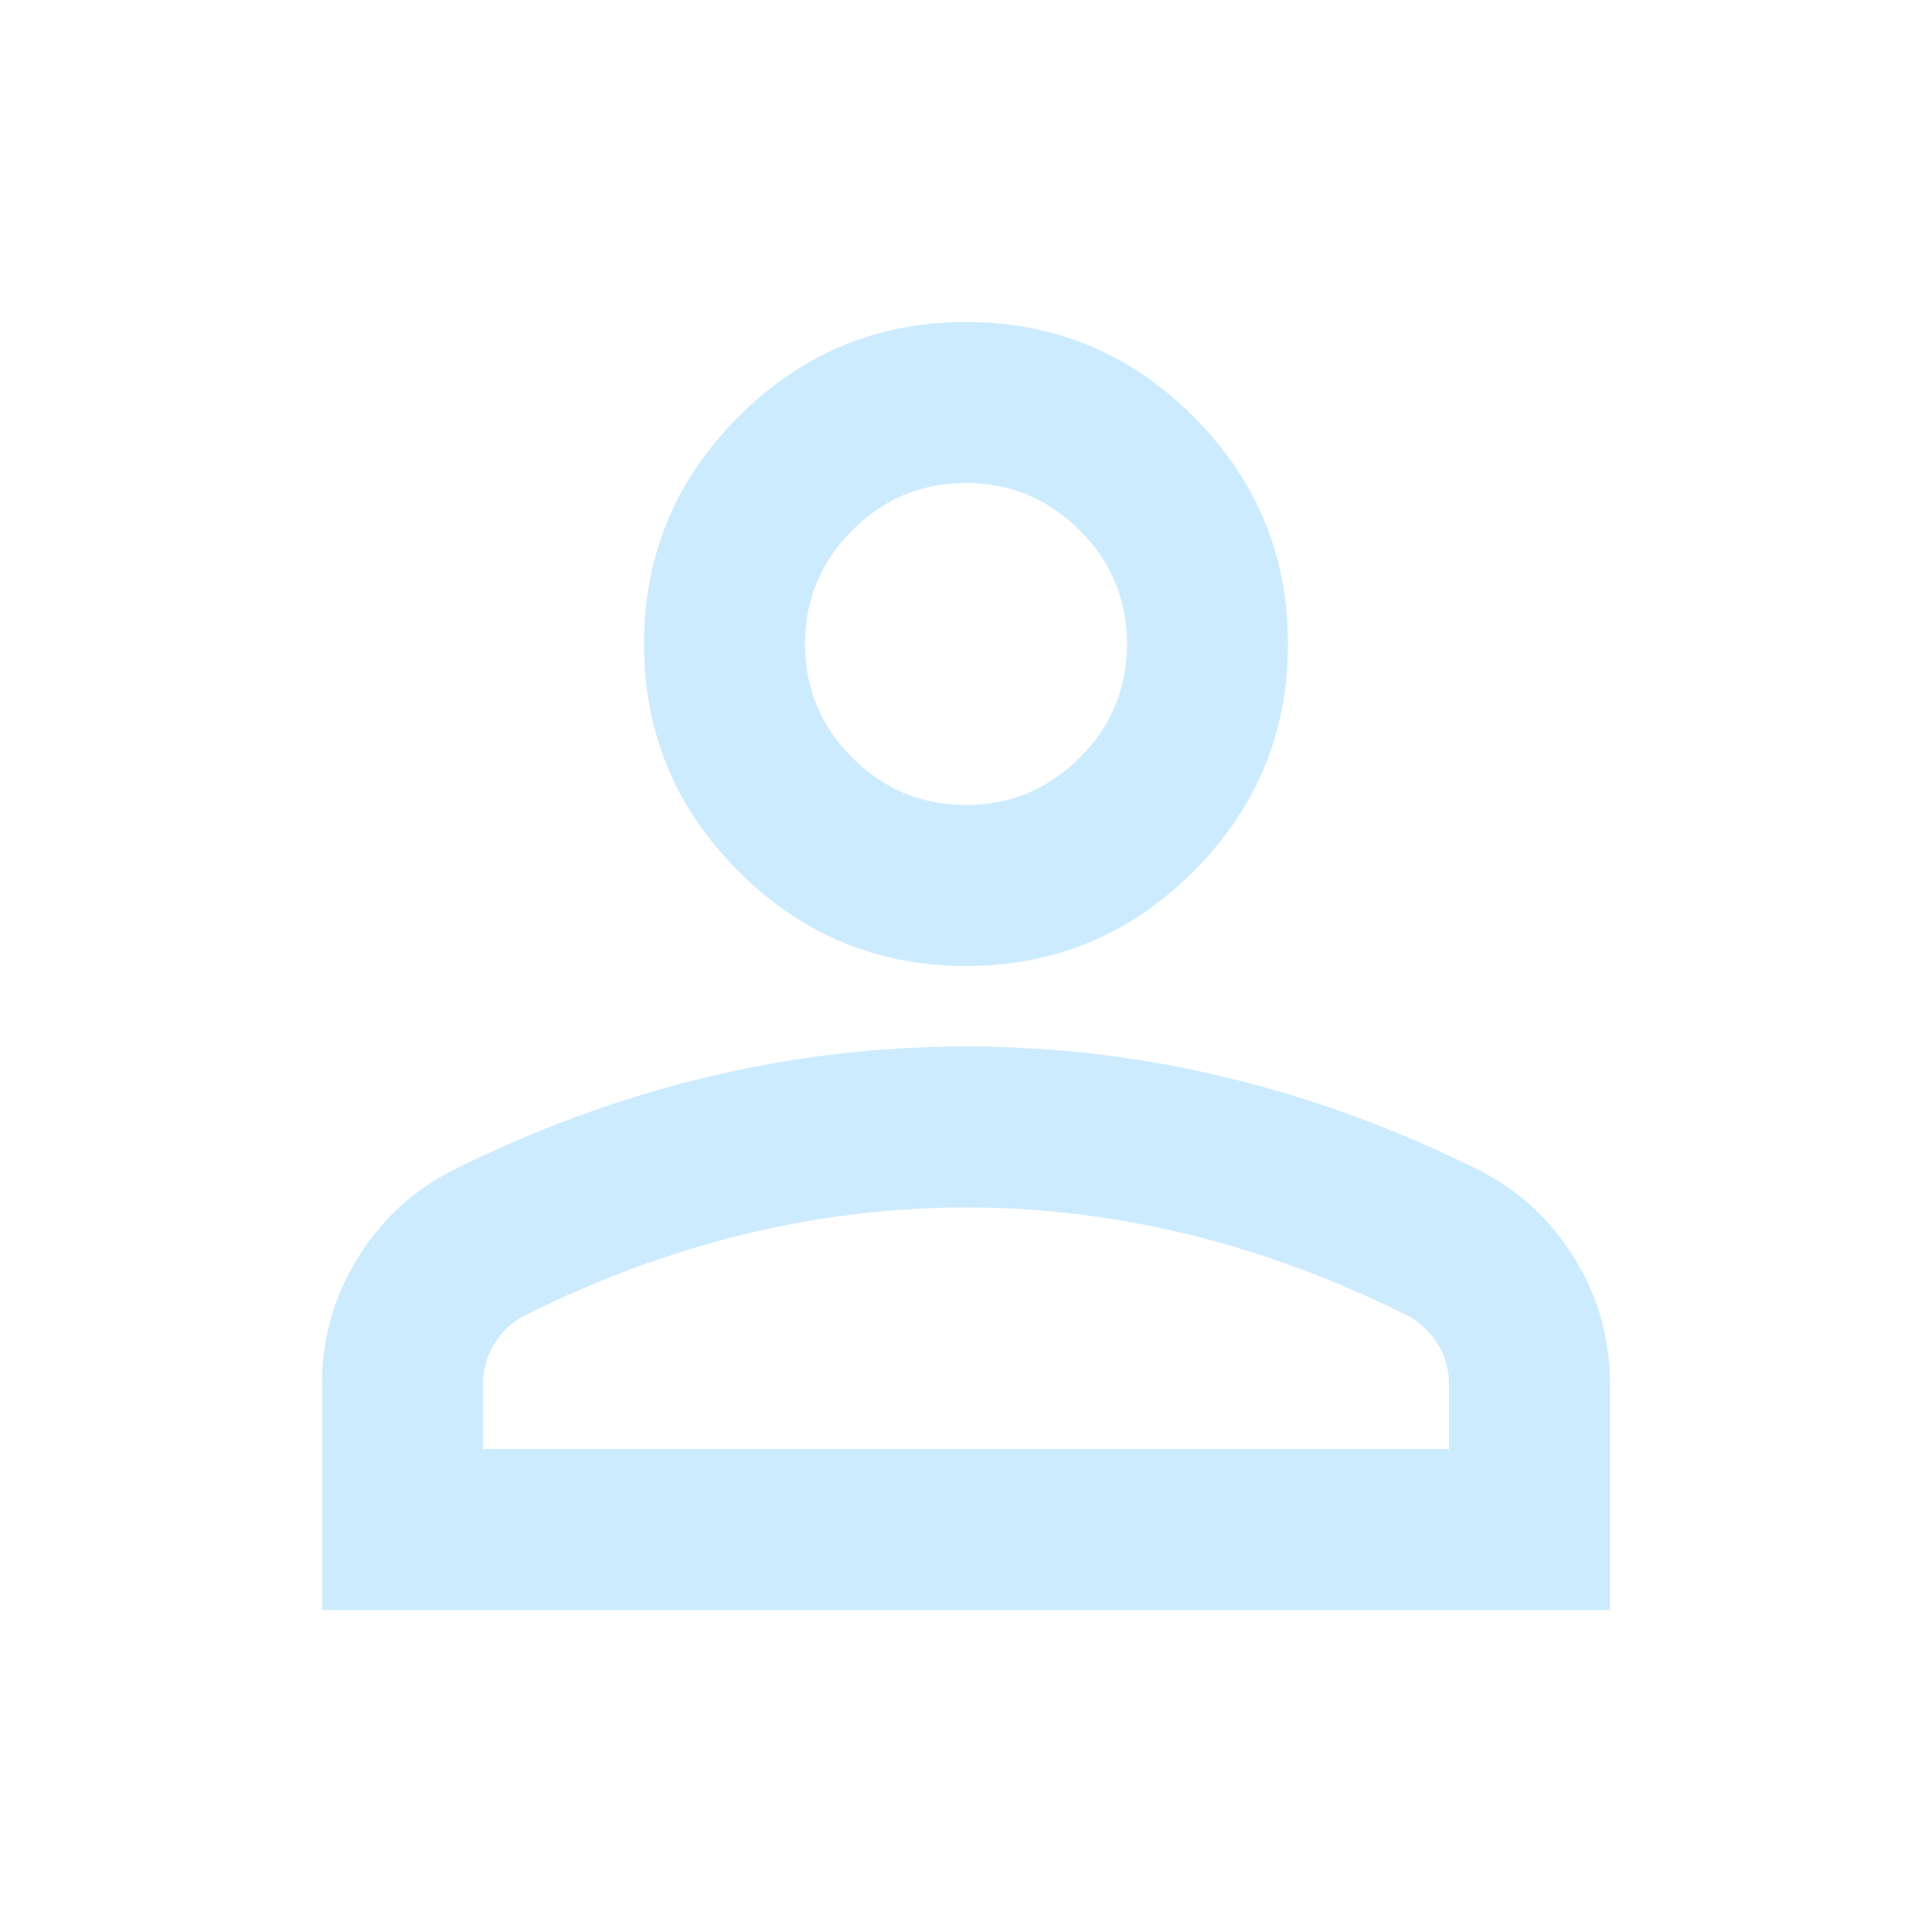
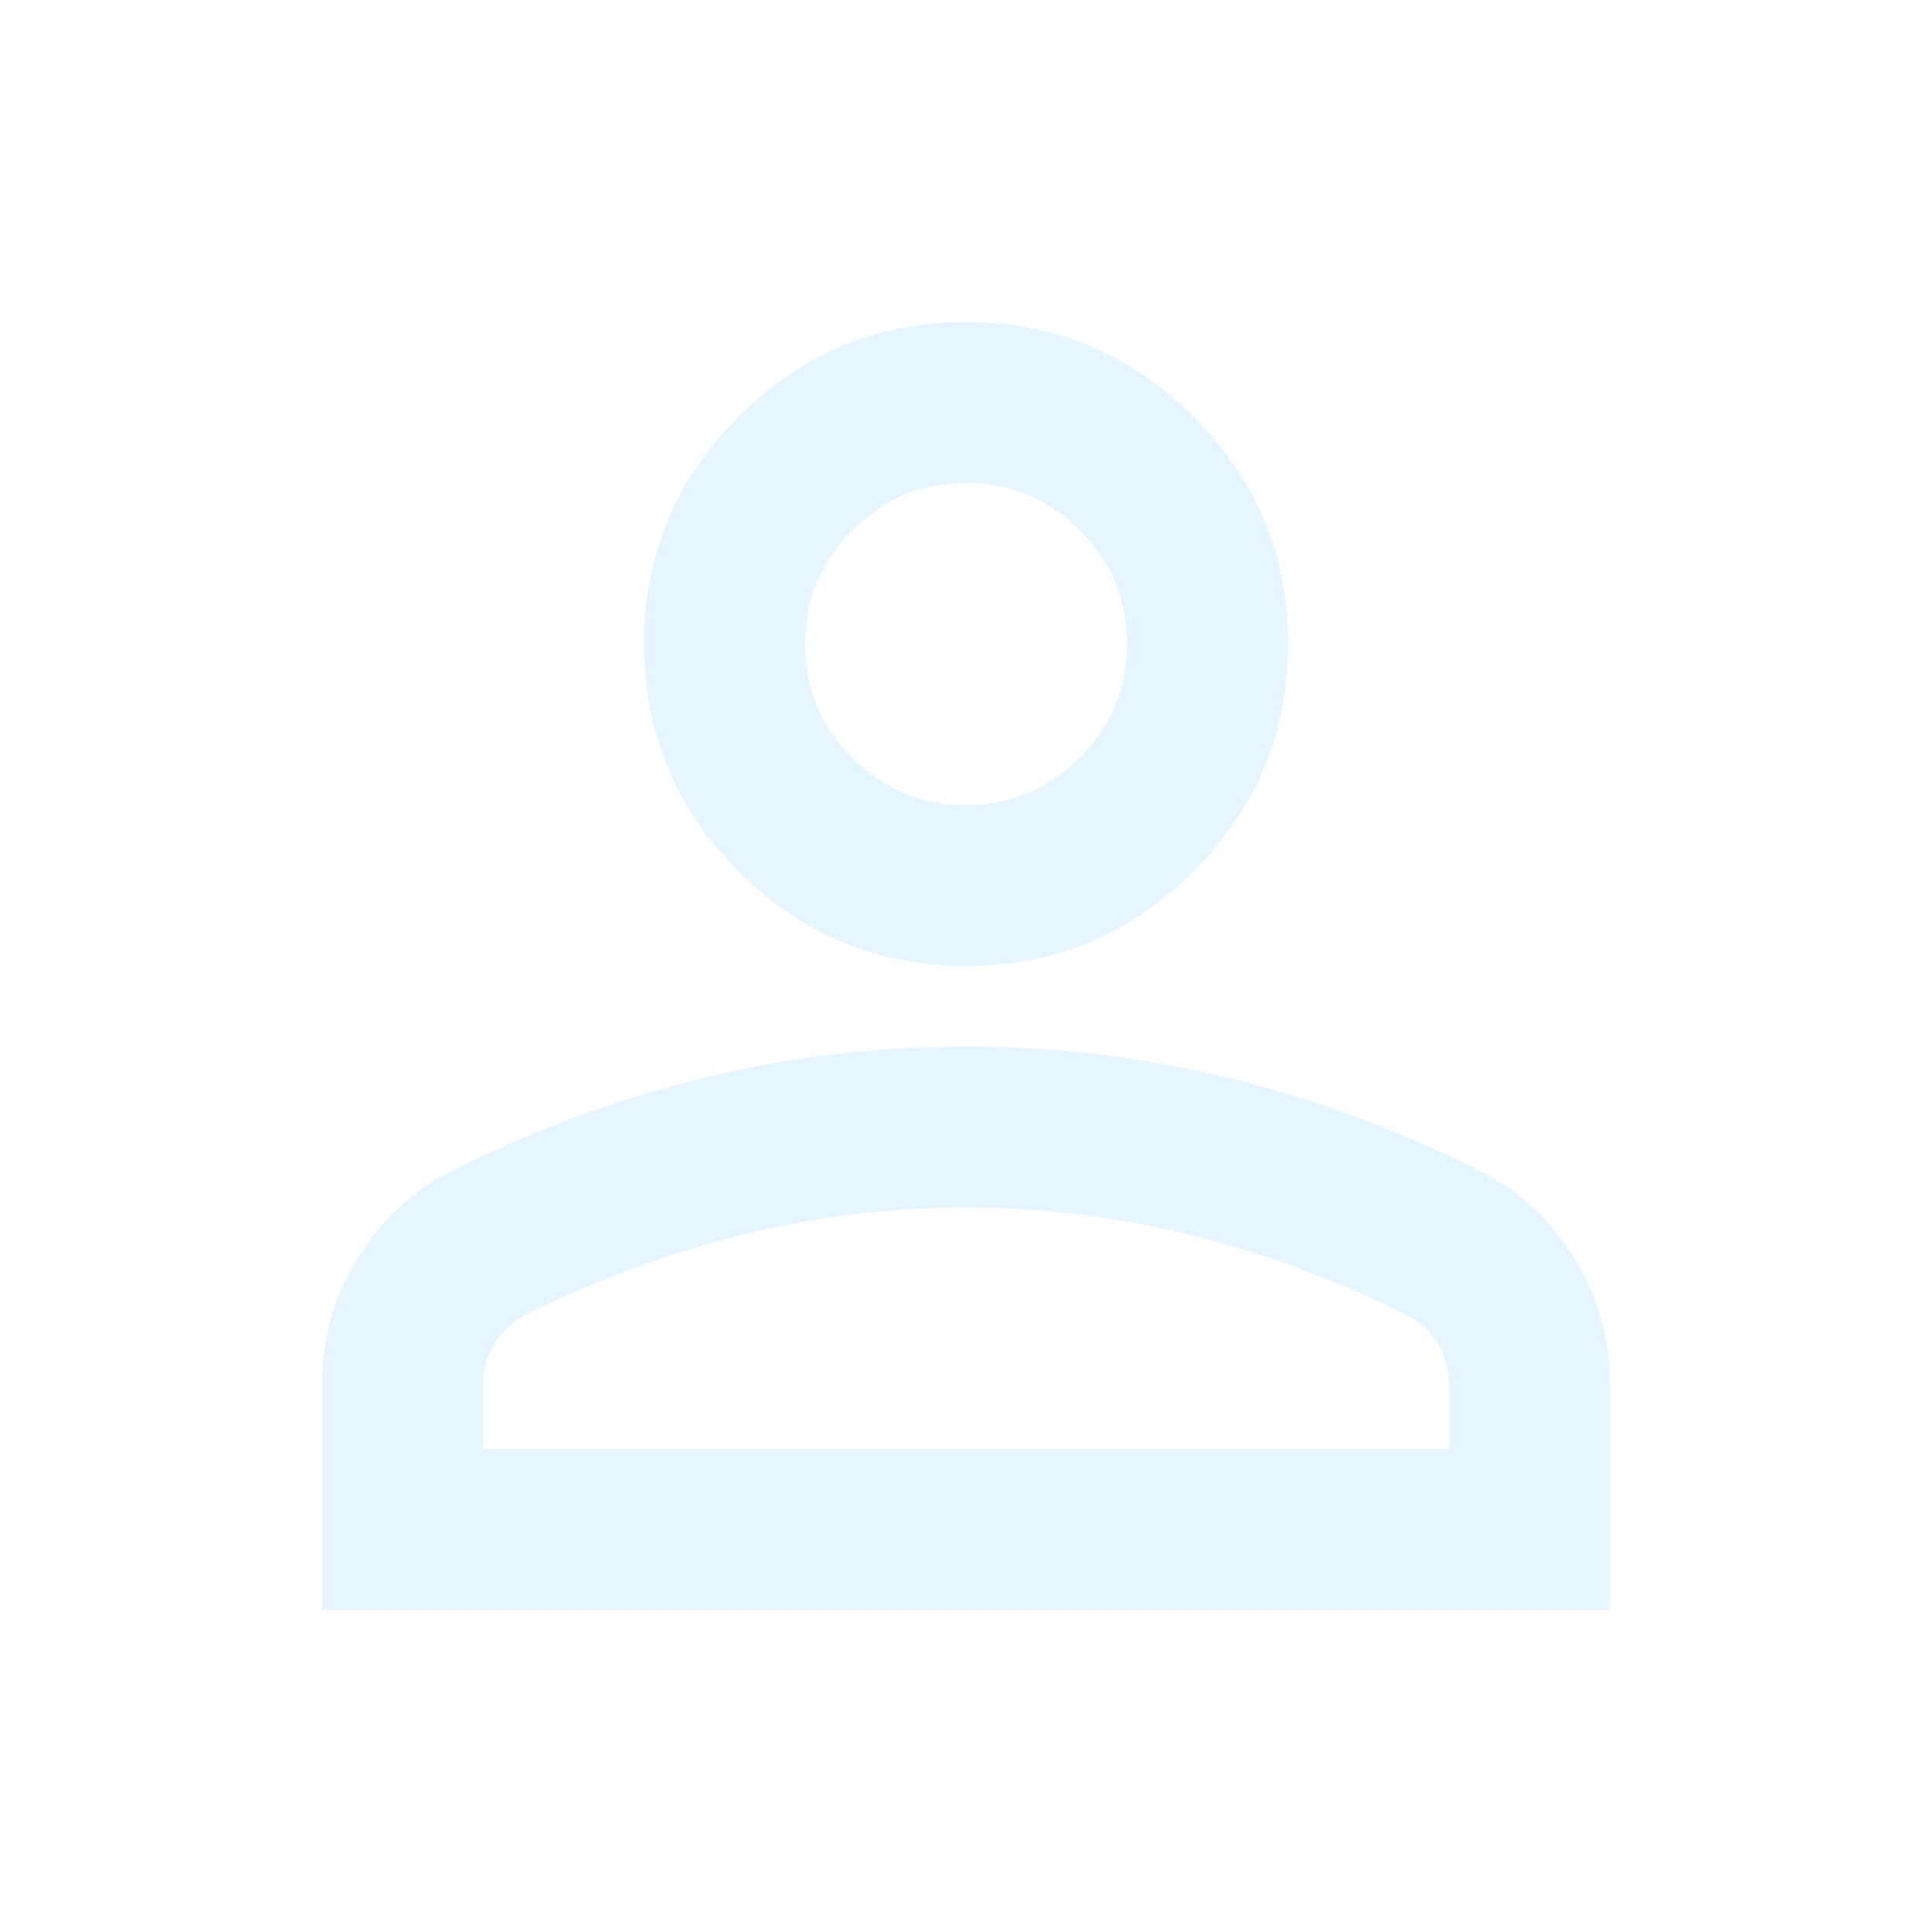
- <svg xmlns="http://www.w3.org/2000/svg" height="24px" viewBox="0 -960 960 960" width="24px" fill="#ccebff">
+ <svg xmlns="http://www.w3.org/2000/svg" height="24px" viewBox="0 -960 960 960" width="24px" fill="#e6f5ff">
  <path d="M480-480q-66 0-113-47t-47-113q0-66 47-113t113-47q66 0 113 47t47 113q0 66-47 113t-113 47ZM160-160v-112q0-34 17.5-62.5T224-378q62-31 126-46.5T480-440q66 0 130 15.5T736-378q29 15 46.5 43.5T800-272v112H160Zm80-80h480v-32q0-11-5.5-20T700-306q-54-27-109-40.5T480-360q-56 0-111 13.5T260-306q-9 5-14.5 14t-5.5 20v32Zm240-320q33 0 56.5-23.5T560-640q0-33-23.5-56.5T480-720q-33 0-56.5 23.5T400-640q0 33 23.5 56.5T480-560Zm0-80Zm0 400Z" />
</svg>
